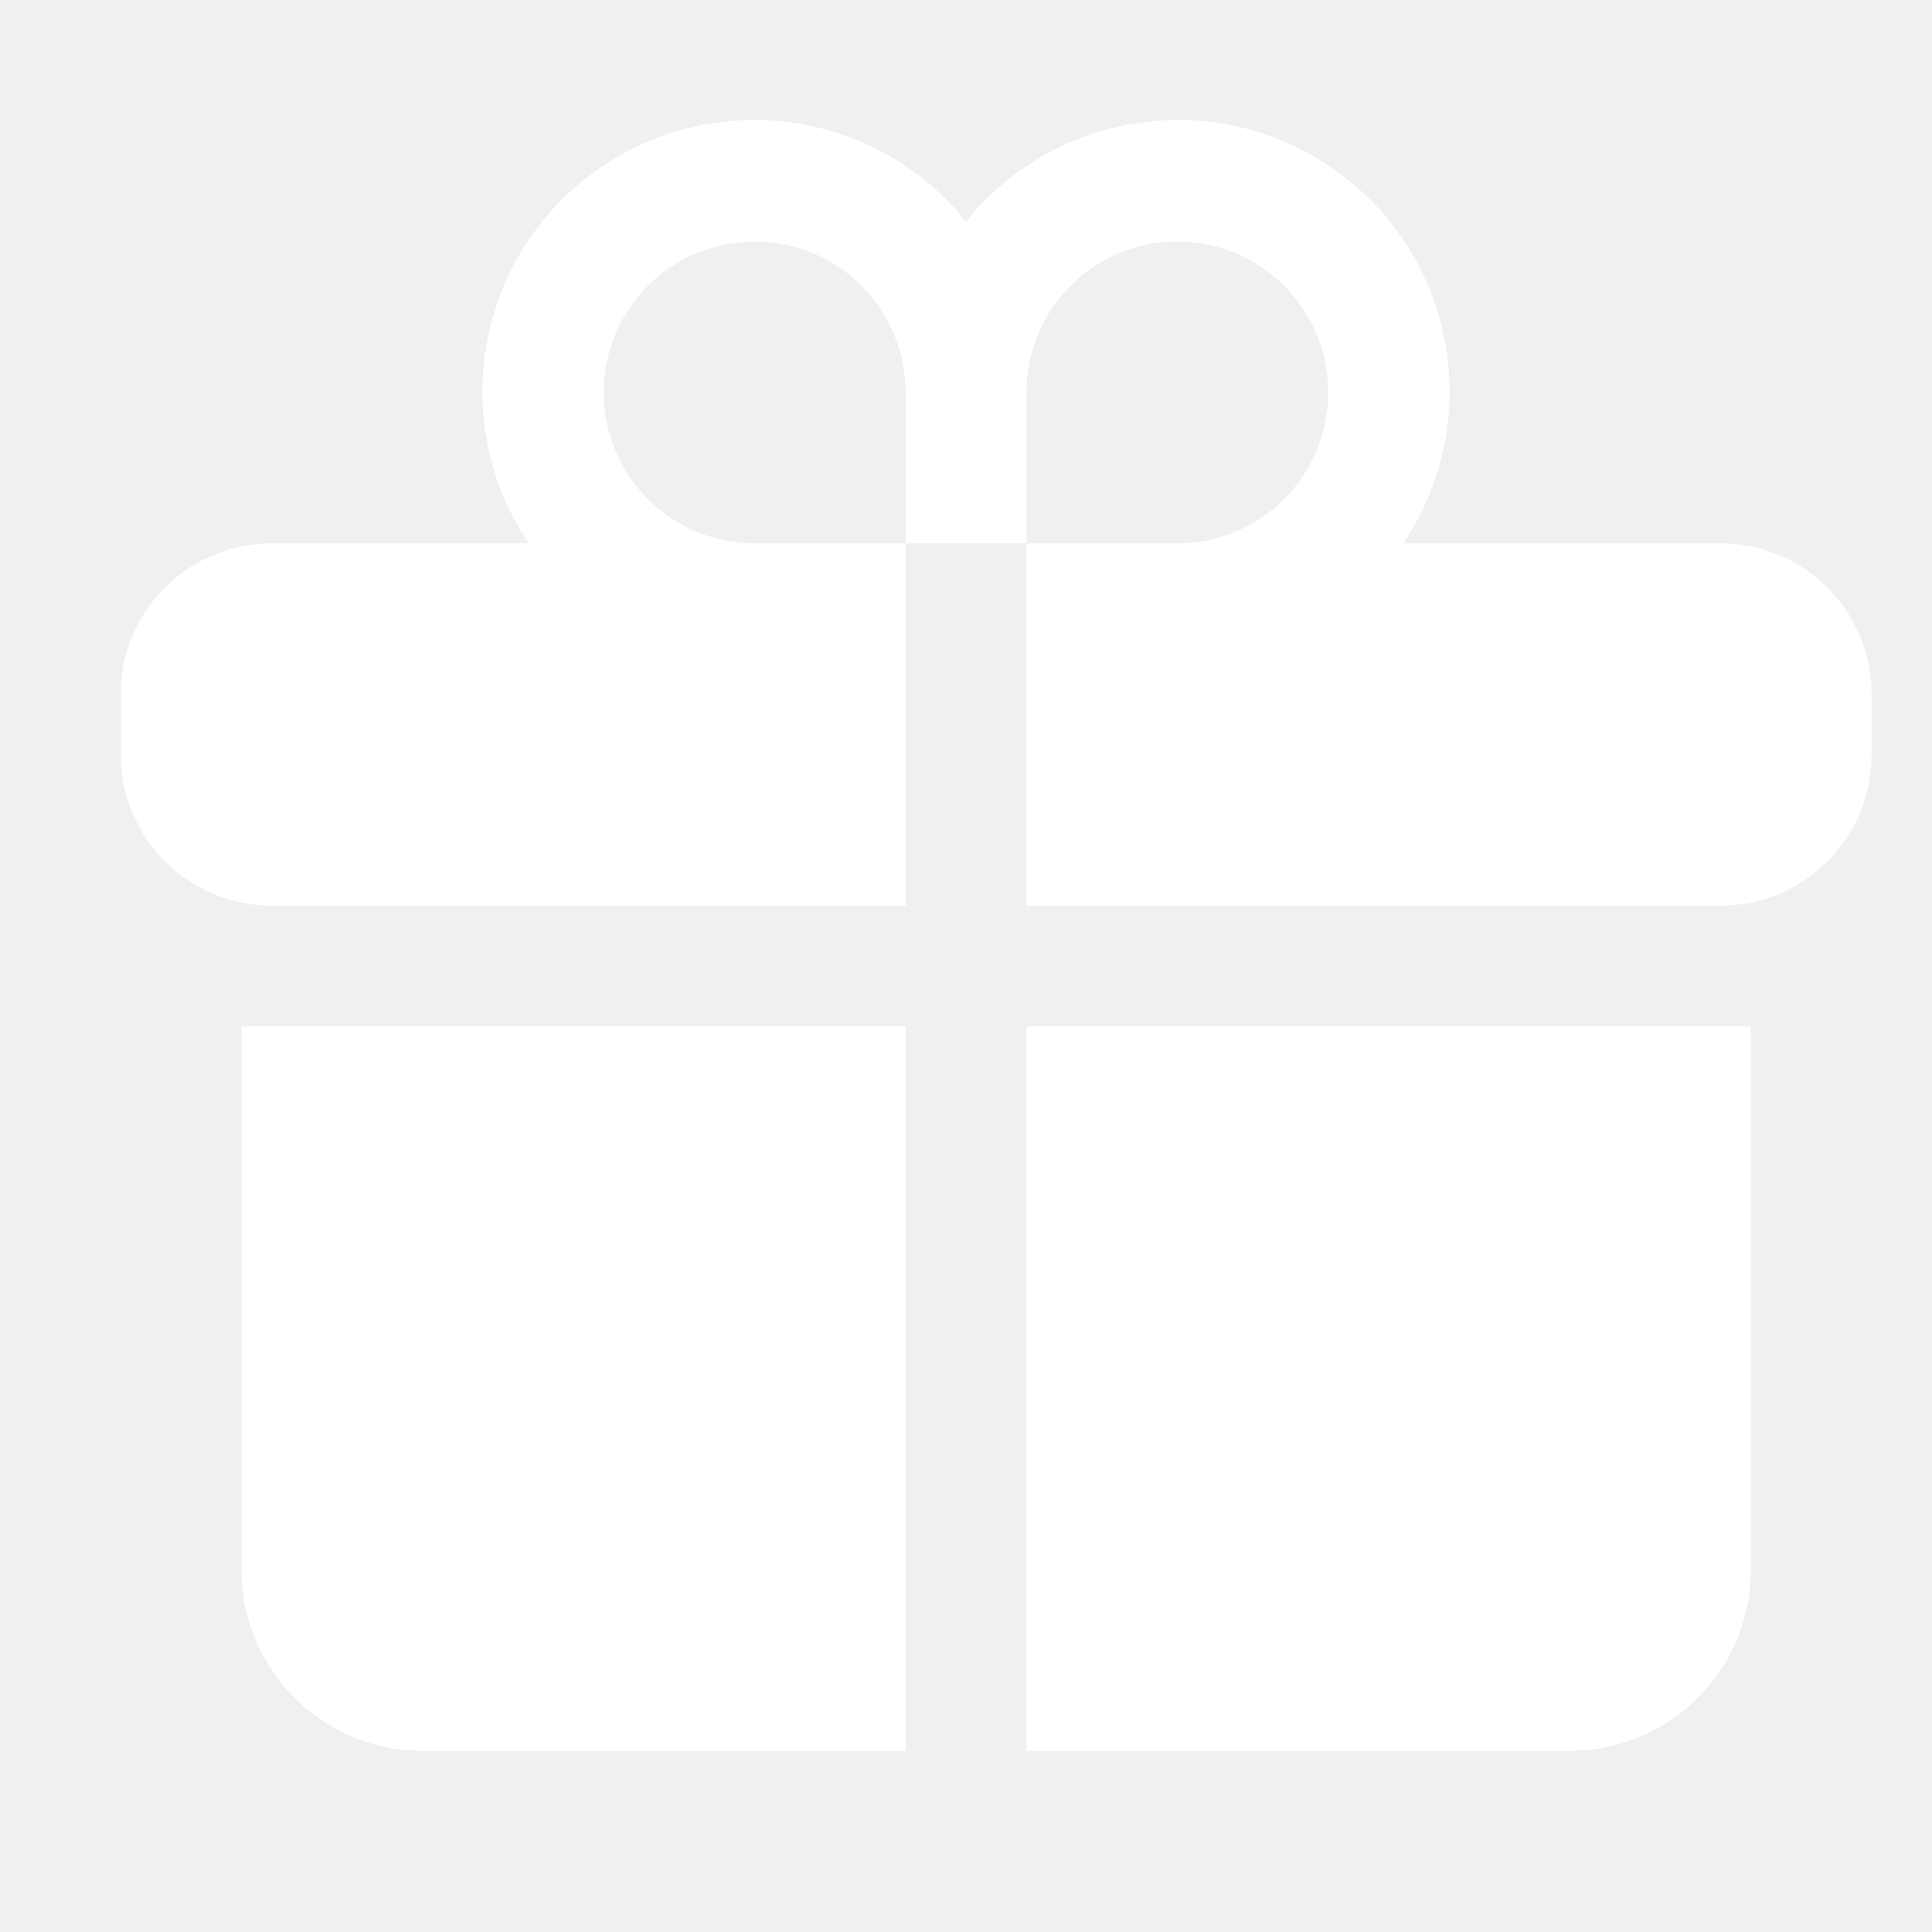
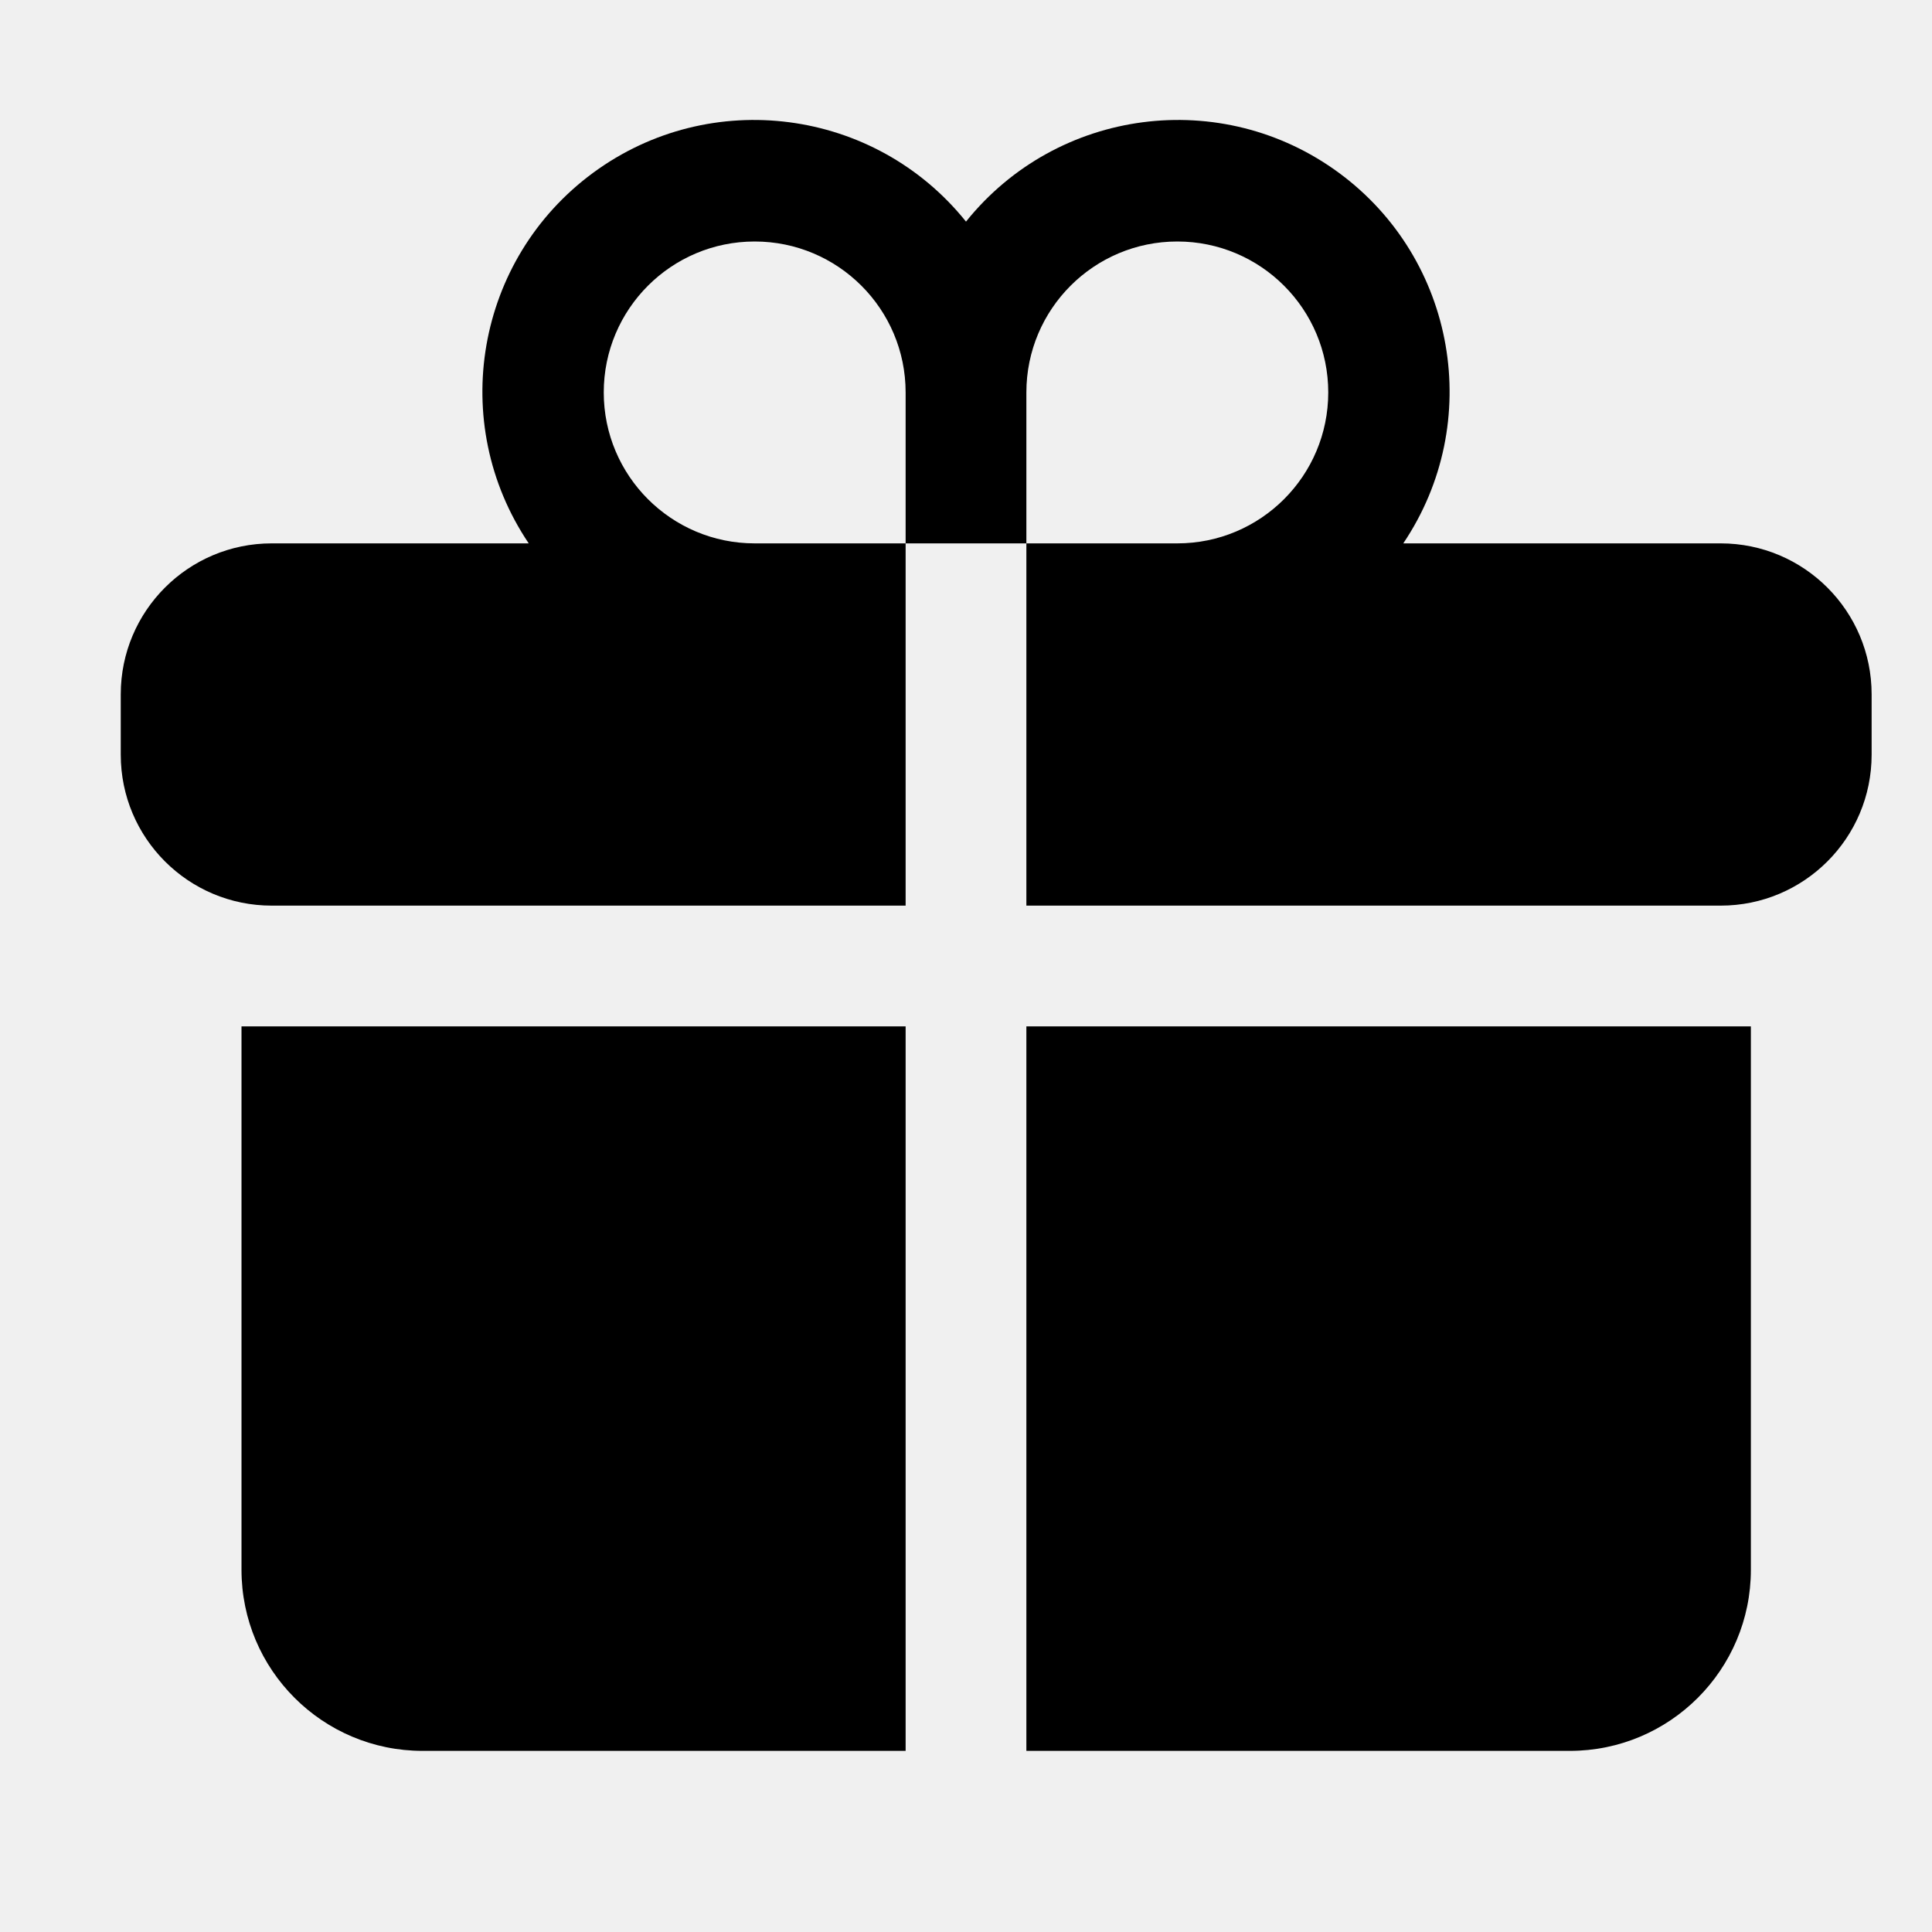
- <svg xmlns="http://www.w3.org/2000/svg" viewBox="0 0 24 24" stoke="white" fill="white" class="w-6 h-6">
+ <svg xmlns="http://www.w3.org/2000/svg" viewBox="0 0 24 24" stoke="black" fill="black" class="w-6 h-6">
  <path d="M9.375 3a1.875 1.875 0 0 0 0 3.75h1.875v4.5H3.375A1.875 1.875 0 0 1 1.5 9.375v-.75c0-1.036.84-1.875 1.875-1.875h3.193A3.375 3.375 0 0 1 12 2.753a3.375 3.375 0 0 1 5.432 3.997h3.943c1.035 0 1.875.84 1.875 1.875v.75c0 1.036-.84 1.875-1.875 1.875H12.75v-4.5h1.875a1.875 1.875 0 1 0-1.875-1.875V6.75h-1.5V4.875C11.25 3.839 10.41 3 9.375 3ZM11.25 12.75H3v6.75a2.25 2.25 0 0 0 2.25 2.25h6v-9ZM12.75 12.75v9h6.75a2.25 2.25 0 0 0 2.25-2.25v-6.75h-9Z" />
</svg>
